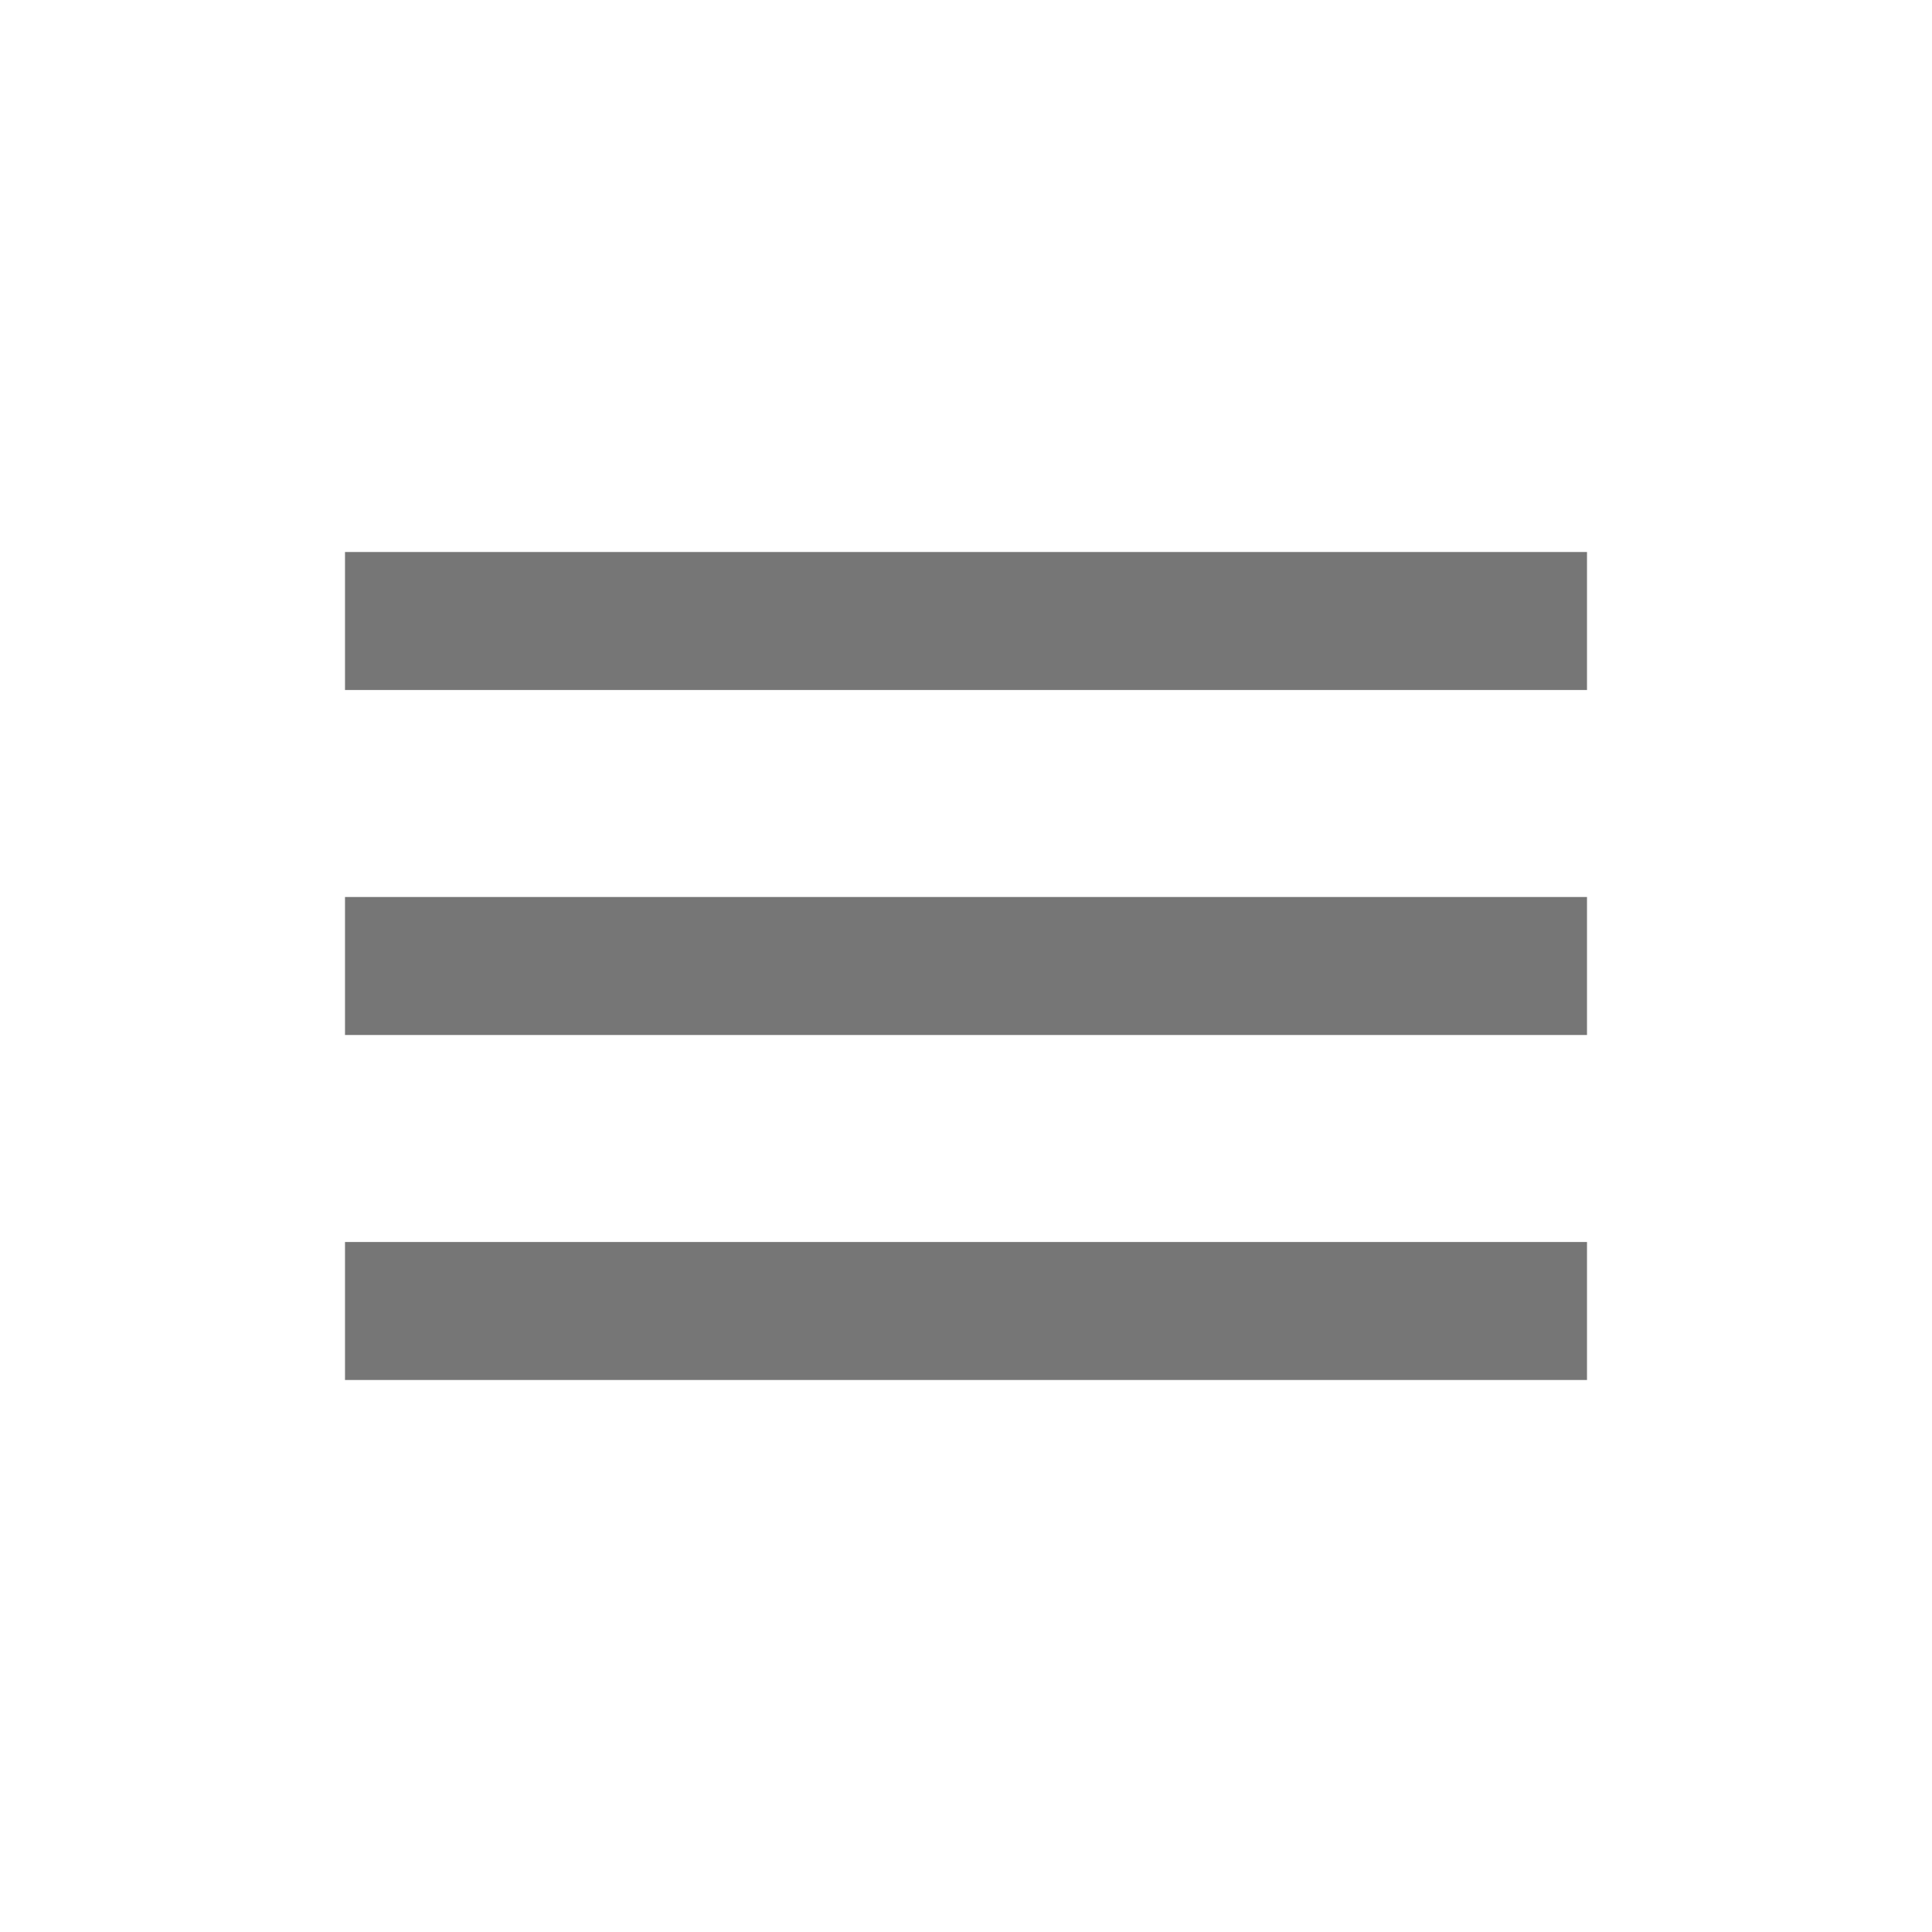
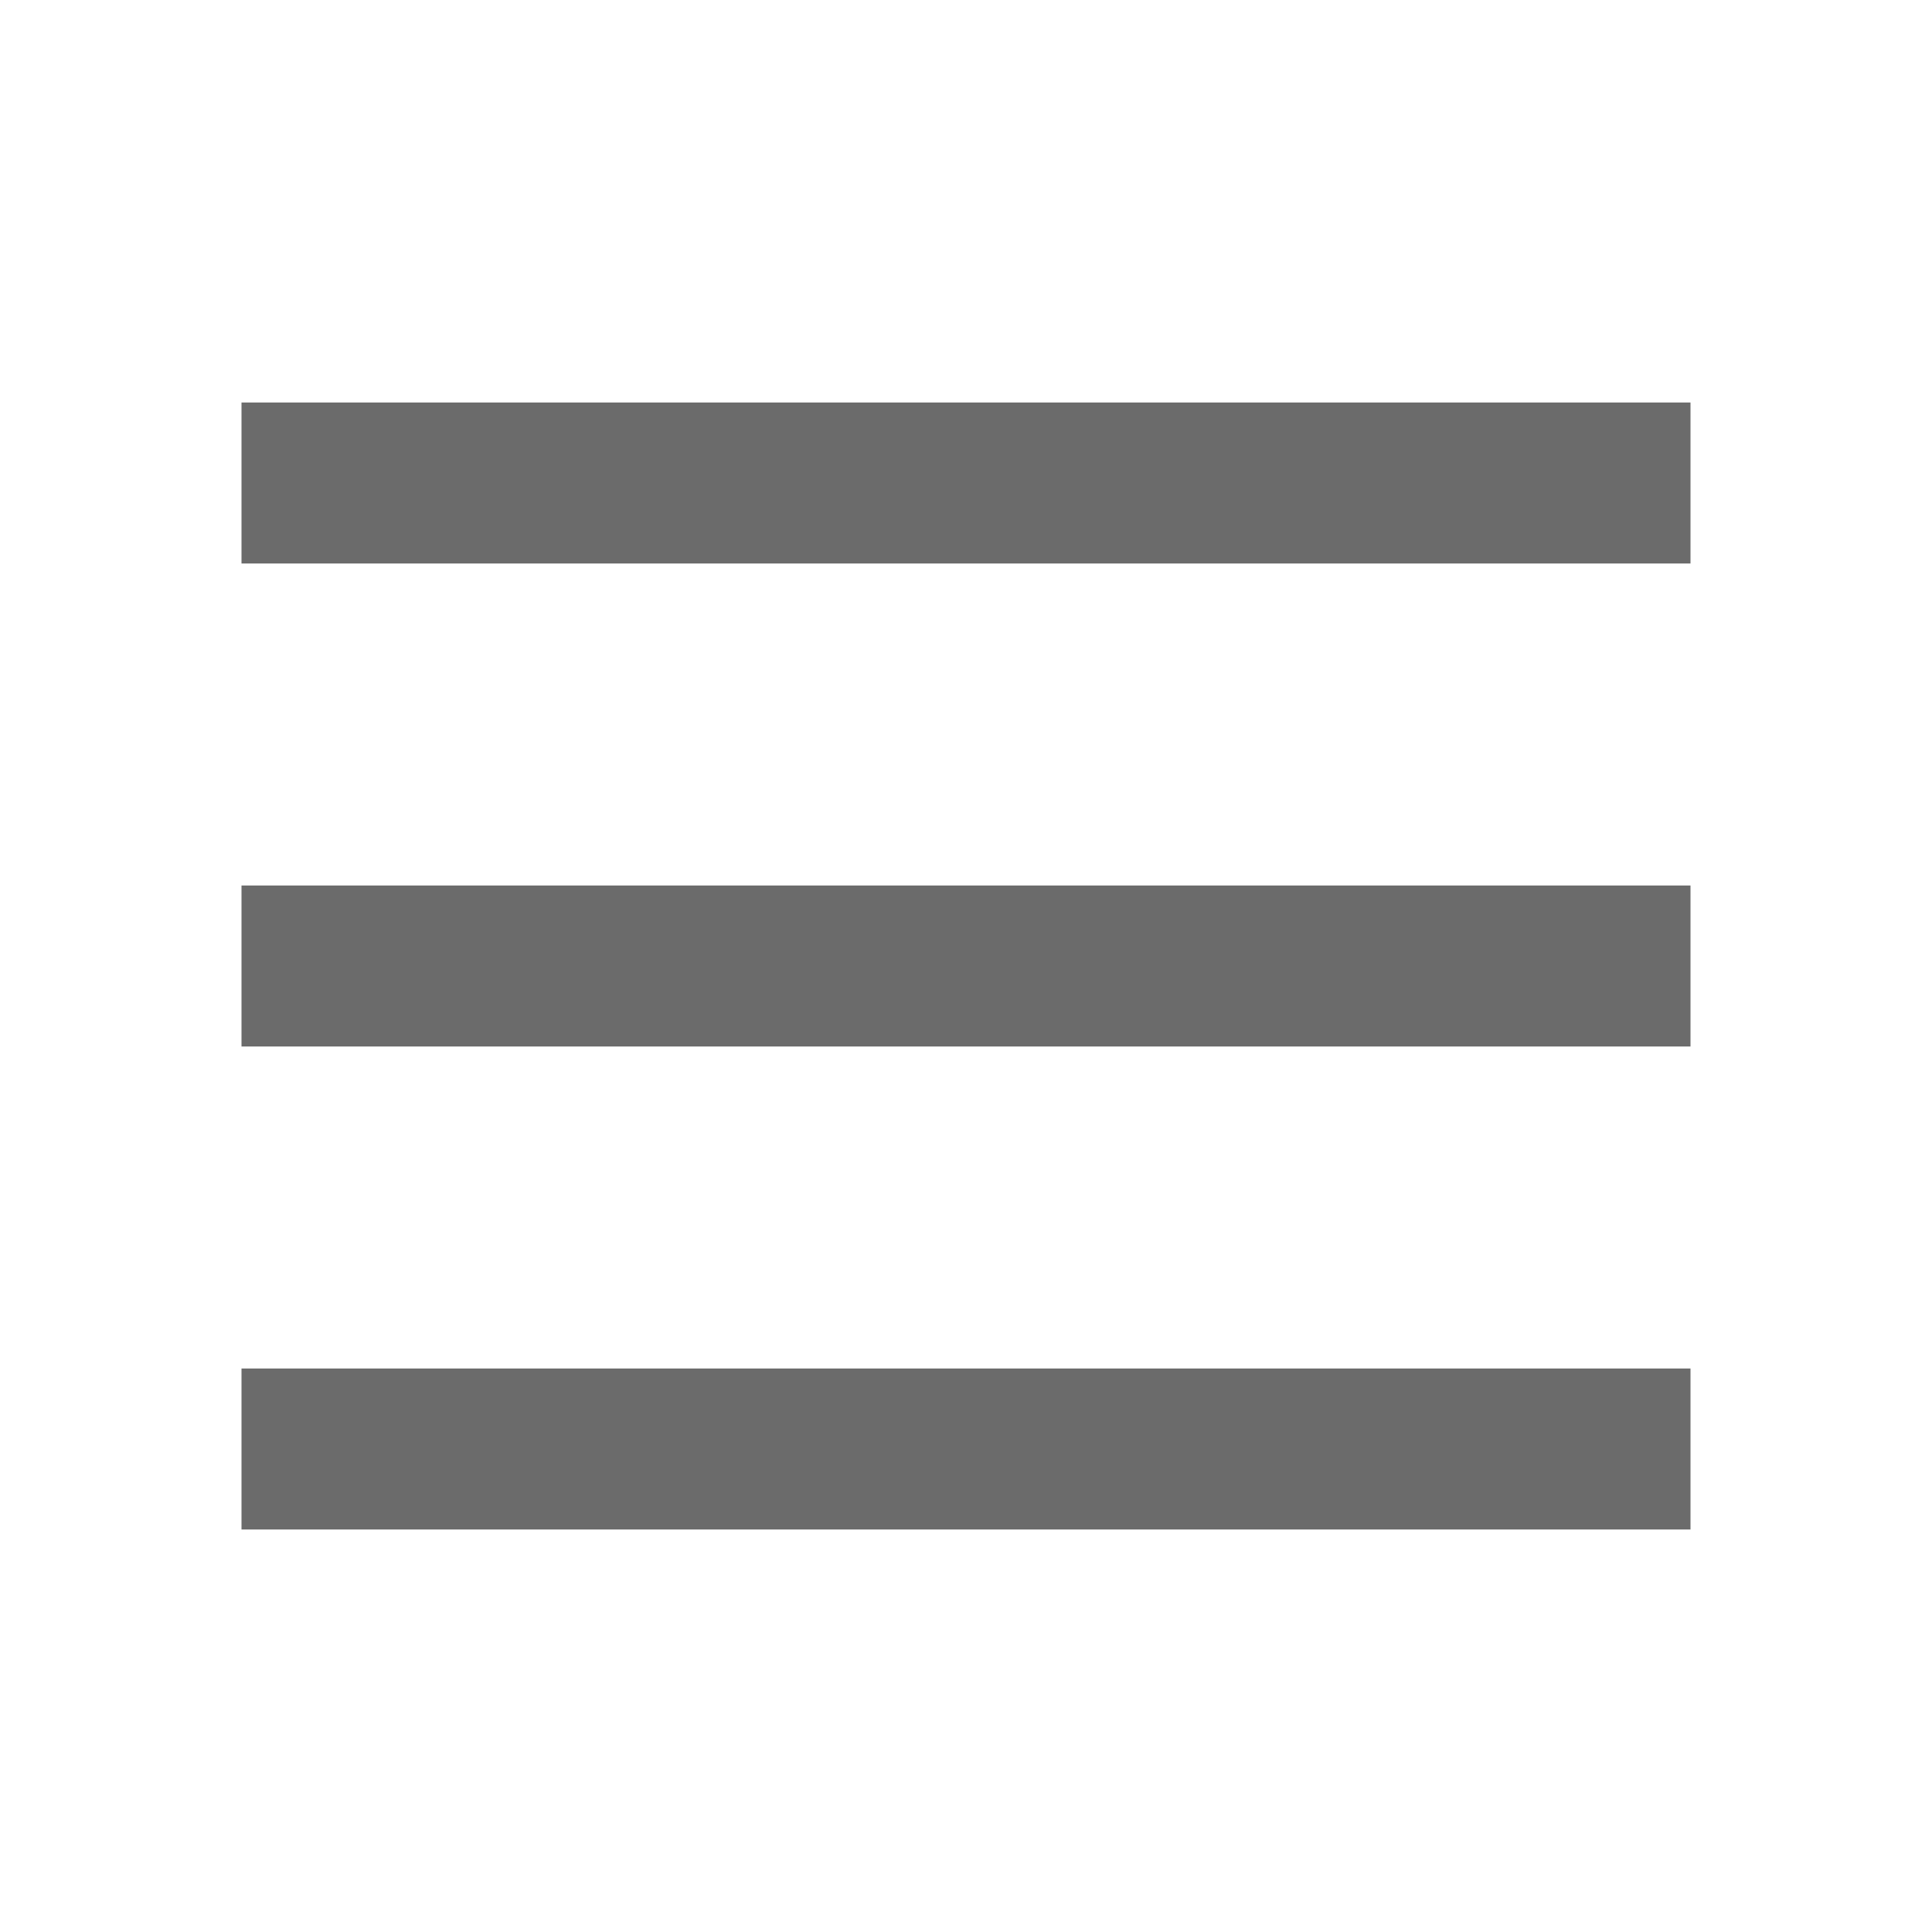
- <svg xmlns="http://www.w3.org/2000/svg" width="28" height="28" viewBox="0 0 28 28" fill="none">
-   <rect x="5" y="18" width="18" height="2" fill="#767676" />
-   <rect x="5" y="13" width="18" height="2" fill="#767676" />
-   <rect x="5" y="8" width="18" height="2" fill="#767676" />
+ <svg xmlns="http://www.w3.org/2000/svg" width="24" height="24" viewBox="0 0 24 24">
+   <rect x="3" y="5" width="18" height="2" fill="#6B6B6B" />
+   <rect x="3" y="11" width="18" height="2" fill="#6B6B6B" />
+   <rect x="3" y="17" width="18" height="2" fill="#6B6B6B" />
</svg>
